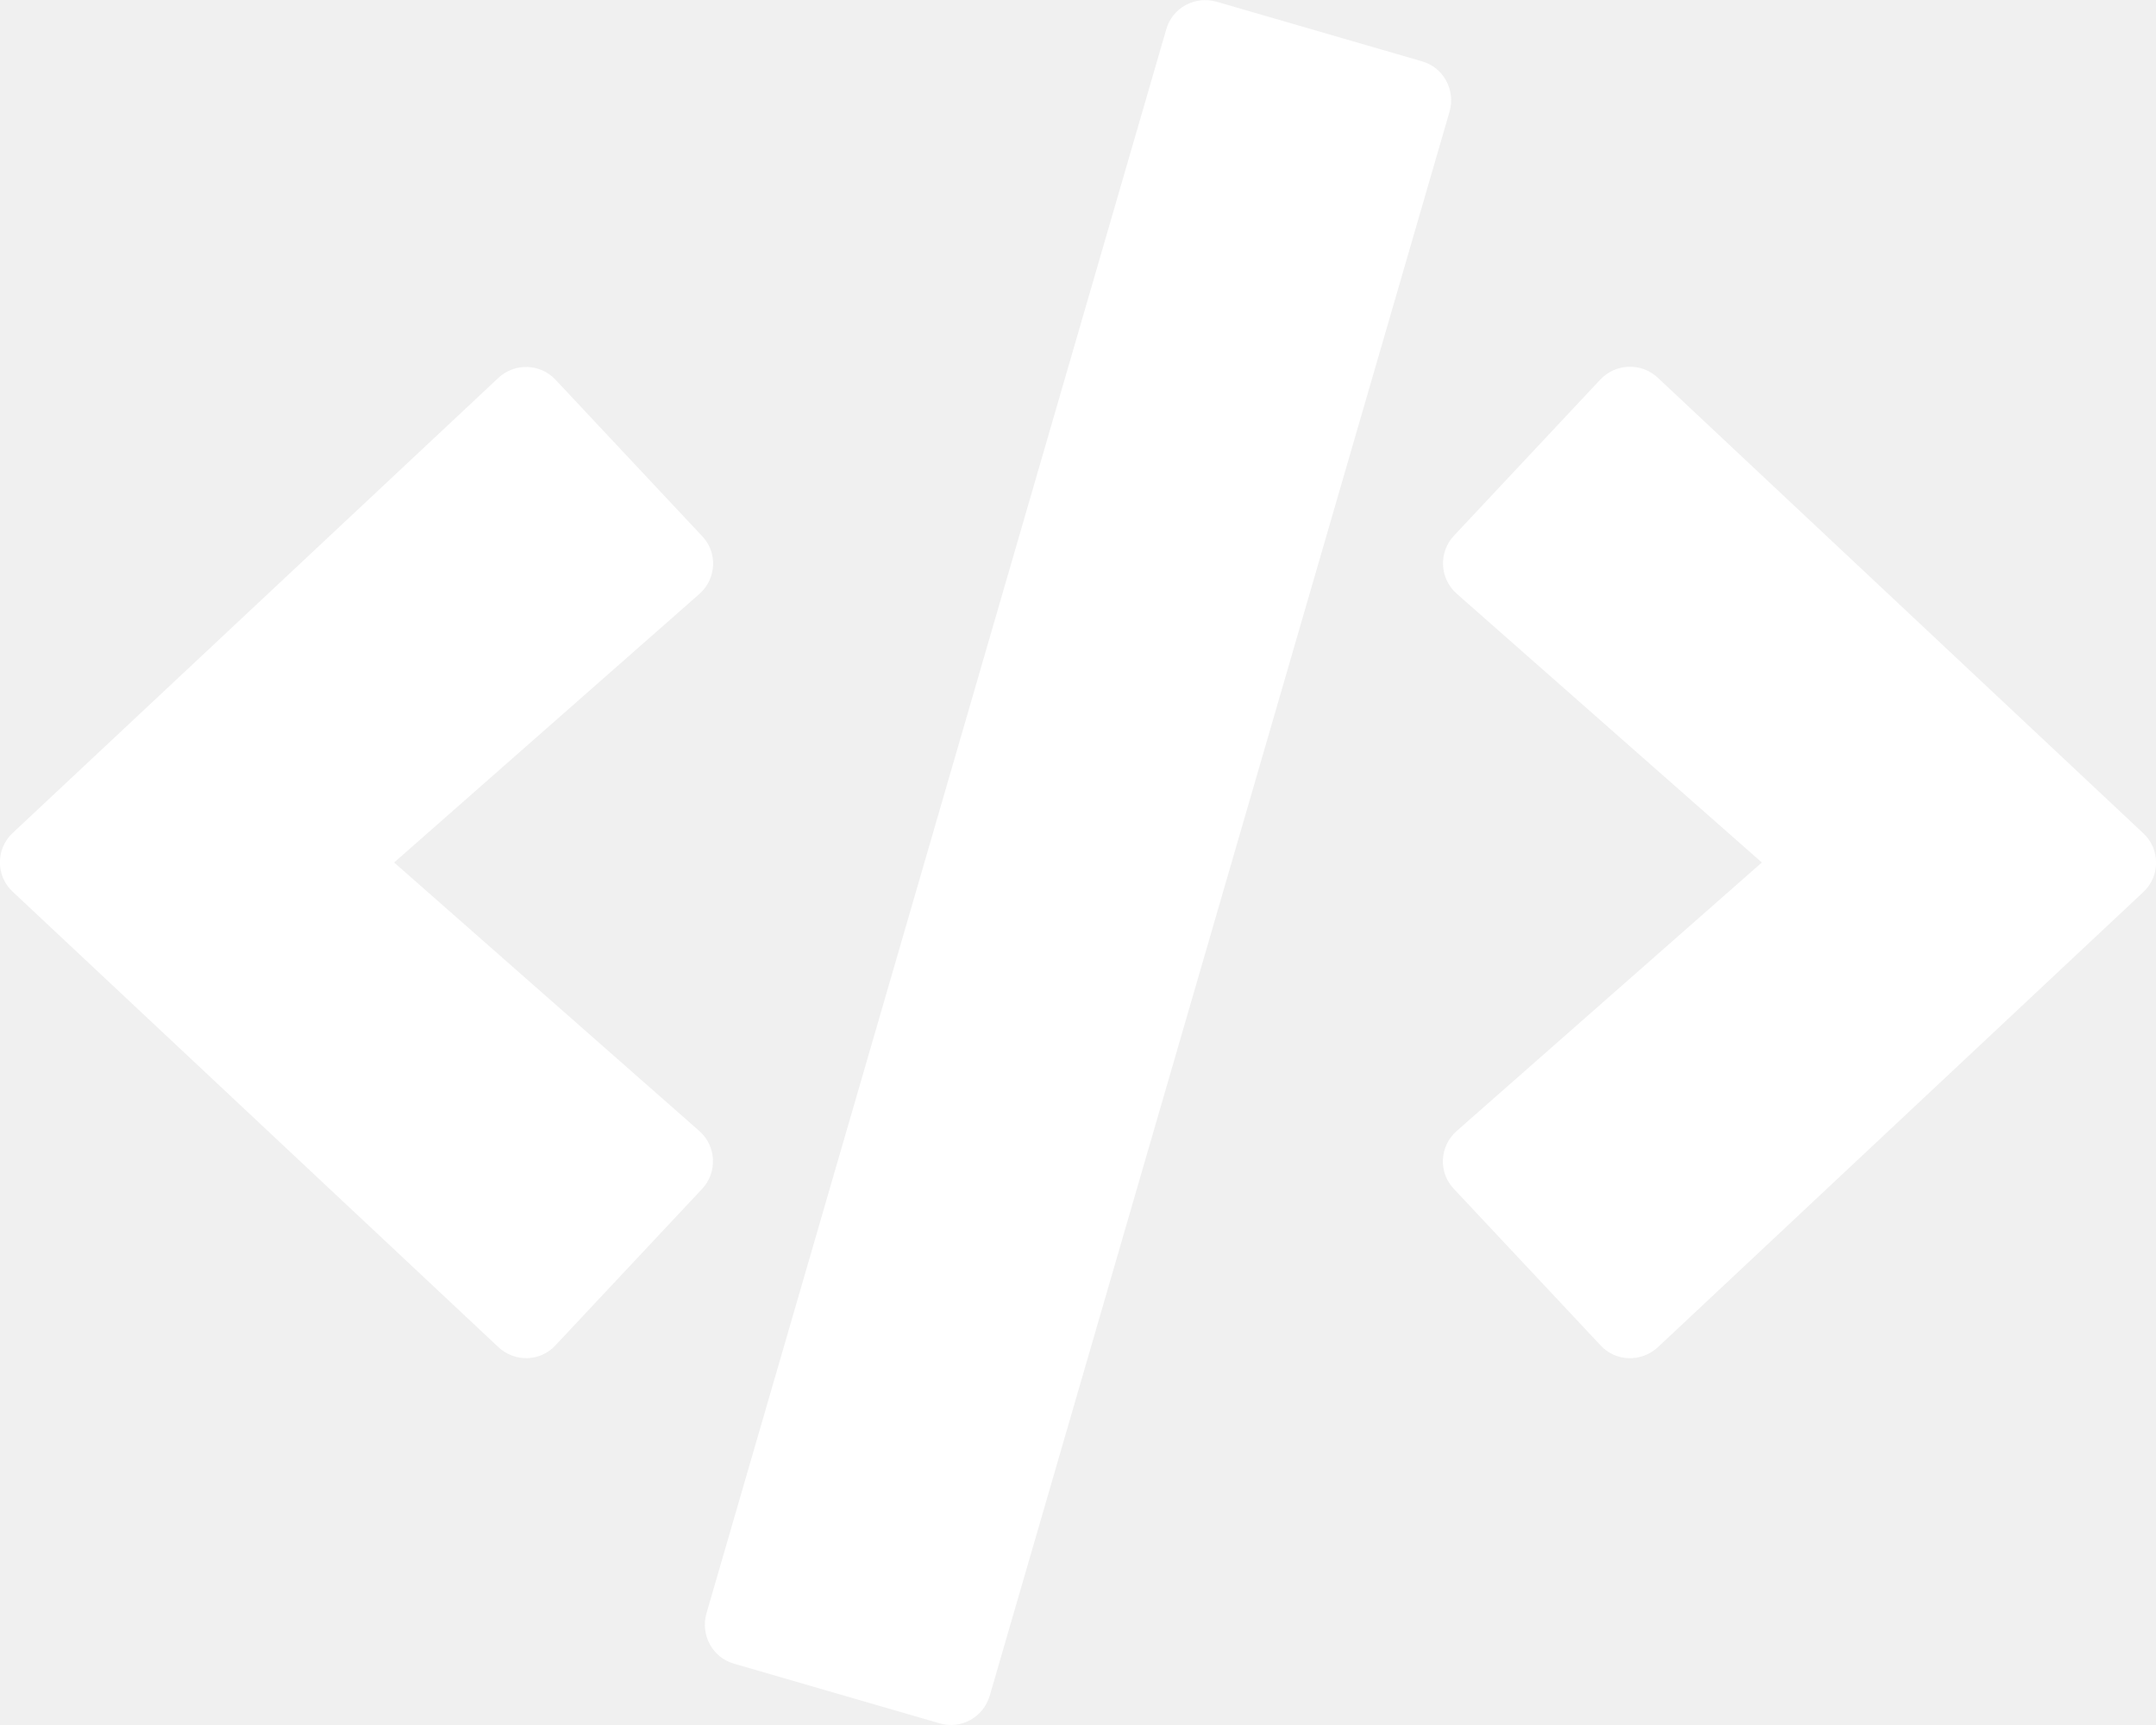
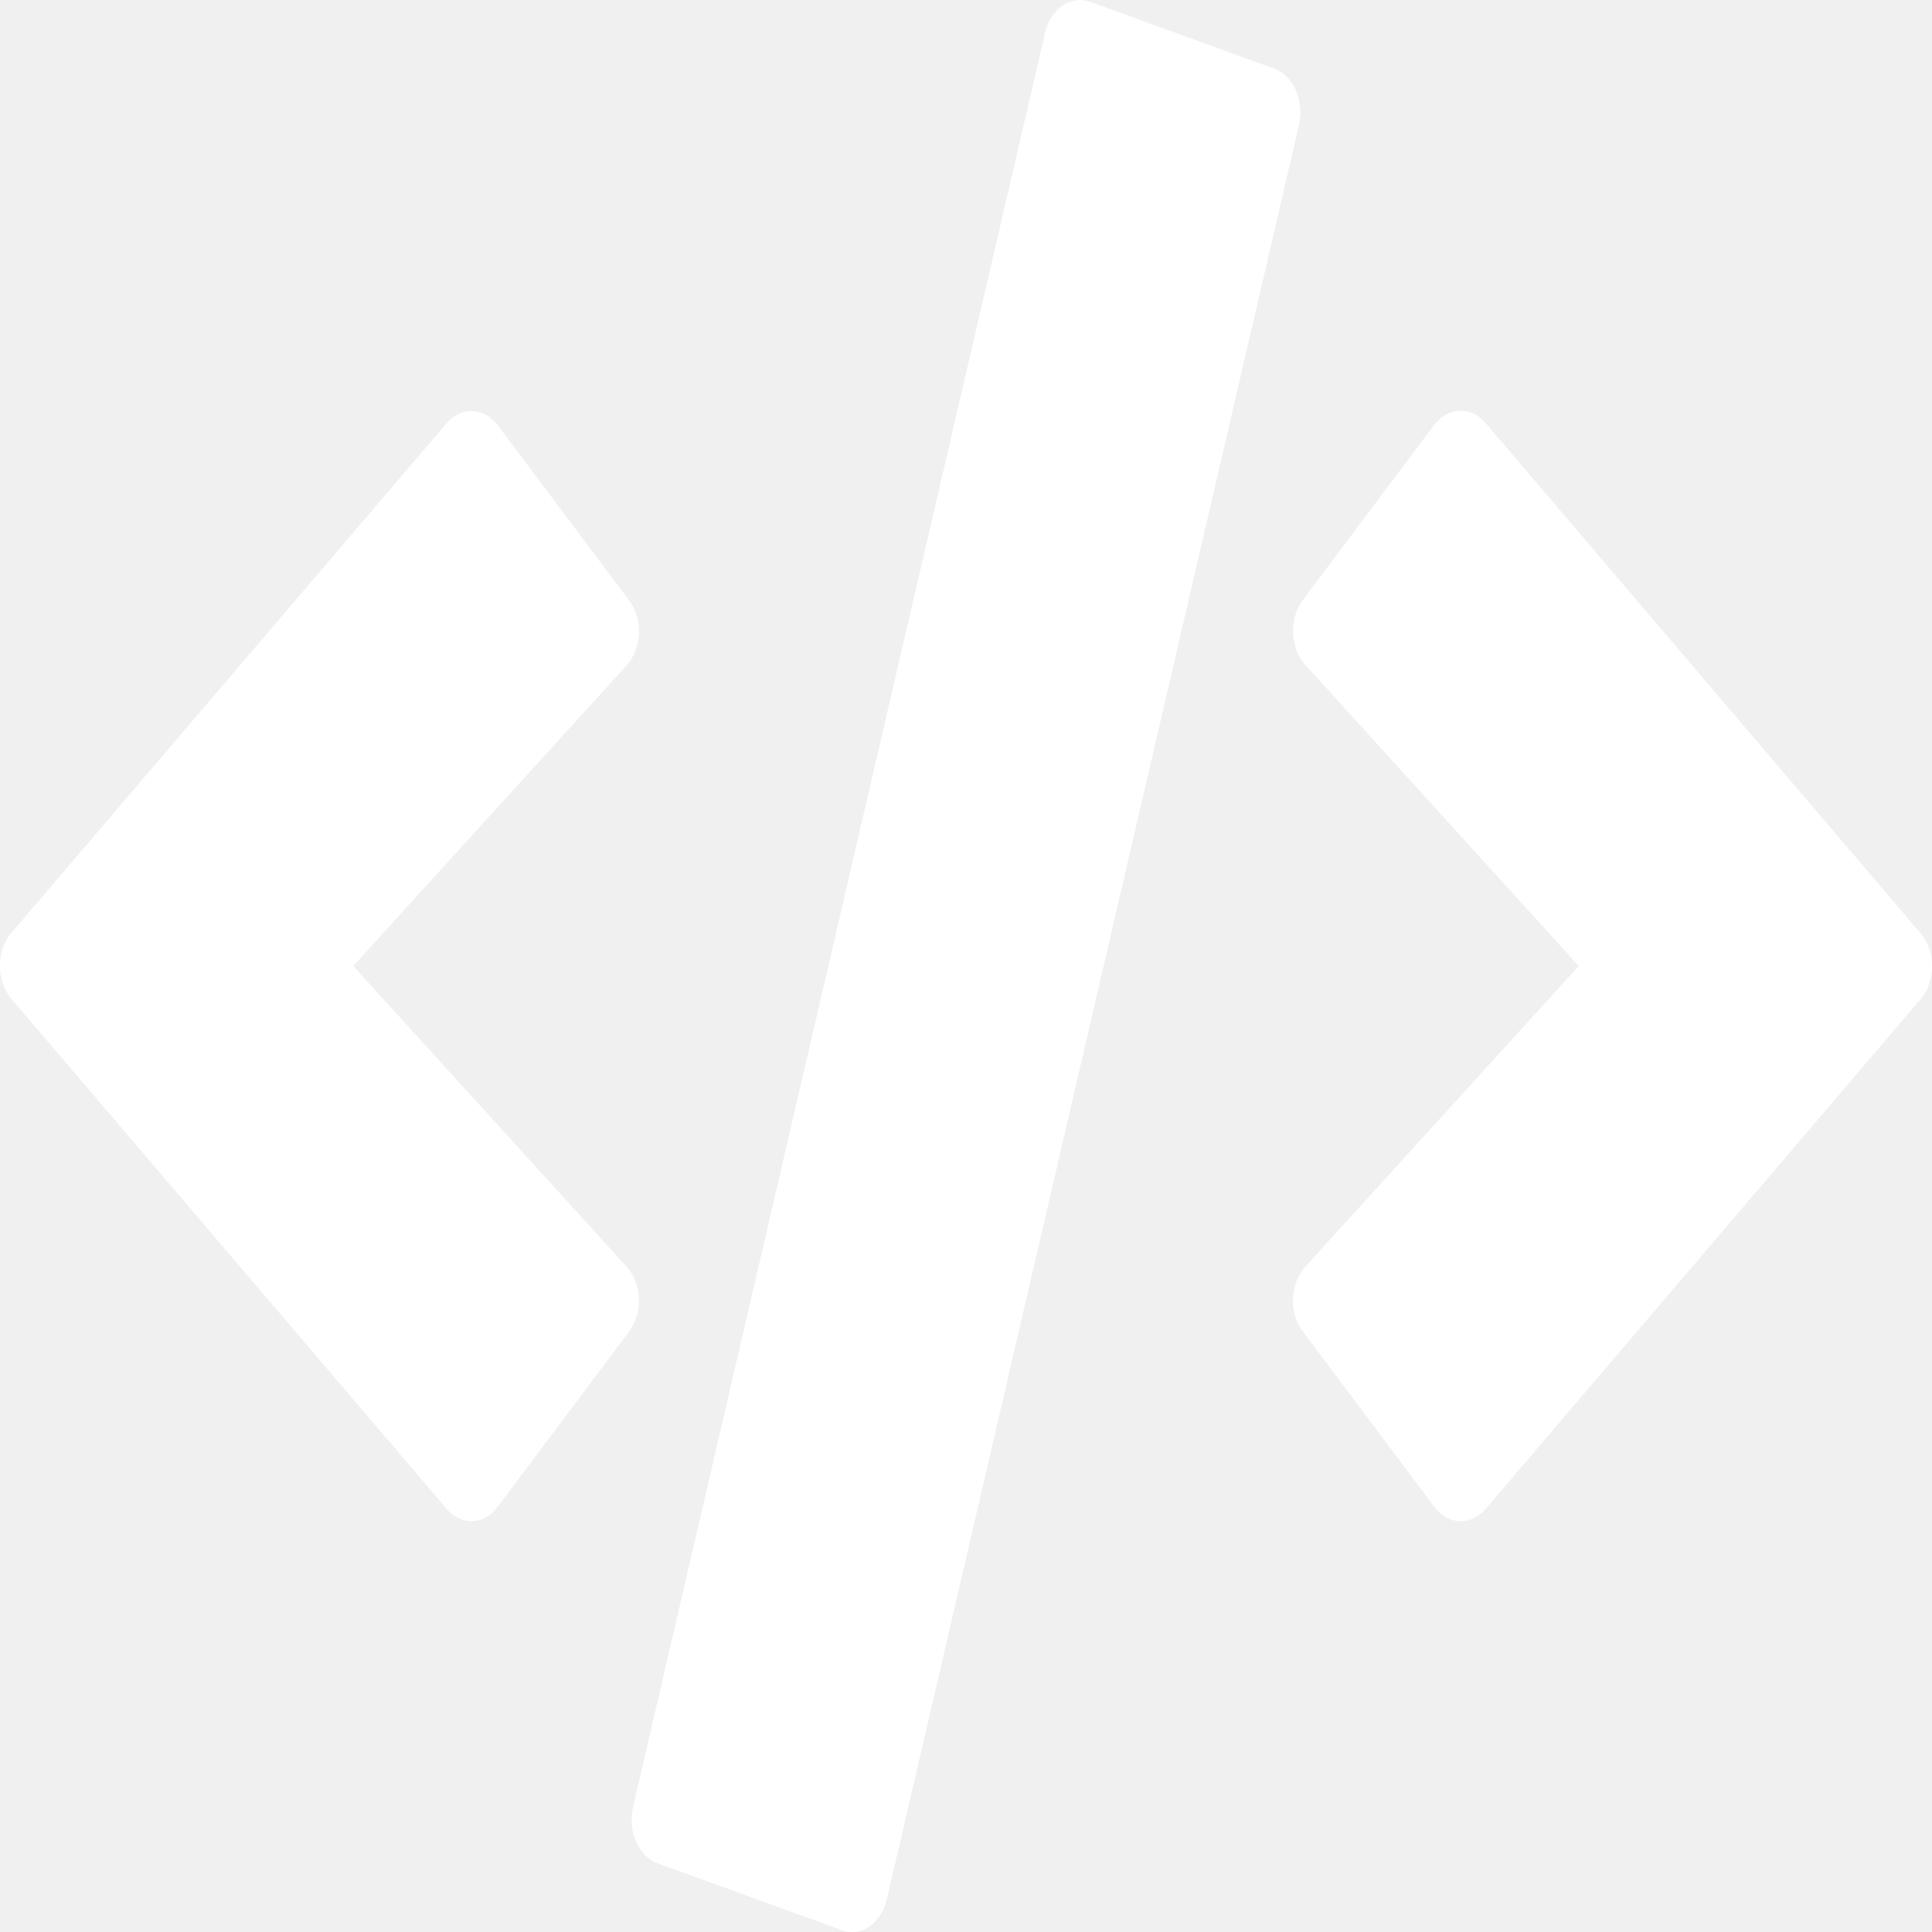
- <svg xmlns="http://www.w3.org/2000/svg" aria-hidden="true" focusable="false" data-prefix="fas" data-icon="code" role="img" width="640" height="512">
-   <rect id="backgroundrect" width="100%" height="100%" x="0" y="0" fill="none" stroke="none" />
-   <g class="currentLayer" style="">
-     <path fill="#ffffff" d="M278.9 511.5l-61-17.7c-6.4-1.8-10-8.5-8.2-14.9L346.2 8.7c1.8-6.4 8.5-10 14.9-8.2l61 17.7c6.4 1.8 10 8.5 8.2 14.9L293.8 503.3c-1.9 6.4-8.5 10.1-14.9 8.2zm-114-112.2l43.5-46.4c4.6-4.9 4.3-12.7-.8-17.2L117 256l90.6-79.7c5.1-4.5 5.5-12.3.8-17.2l-43.5-46.4c-4.5-4.8-12.1-5.1-17-.5L3.8 247.2c-5.1 4.7-5.1 12.8 0 17.5l144.1 135.1c4.9 4.6 12.5 4.4 17-.5zm327.2.6l144.1-135.1c5.1-4.7 5.1-12.8 0-17.5L492.1 112.1c-4.8-4.5-12.4-4.3-17 .5L431.6 159c-4.6 4.9-4.3 12.7.8 17.2L523 256l-90.6 79.7c-5.1 4.5-5.5 12.3-.8 17.2l43.5 46.4c4.5 4.9 12.1 5.1 17 .6z" id="svg_1" class="selected" fill-opacity="1" />
+ <svg xmlns="http://www.w3.org/2000/svg" width="50pt" height="50pt" viewBox="0 0 50 50" version="1.1">
+   <g id="surface1">
+     <path style=" stroke:none;fill-rule:nonzero;fill:rgb(100%,100%,100%);fill-opacity:1;" d="M 21.789 49.953 L 17.023 48.223 C 16.523 48.047 16.242 47.391 16.383 46.766 L 27.047 0.848 C 27.188 0.223 27.711 -0.129 28.211 0.047 L 32.977 1.777 C 33.477 1.953 33.758 2.609 33.617 3.234 L 22.953 49.148 C 22.805 49.773 22.289 50.137 21.789 49.953 Z M 12.883 38.992 L 16.281 34.461 C 16.641 33.984 16.617 33.223 16.219 32.785 L 9.141 25 L 16.219 17.219 C 16.617 16.777 16.648 16.016 16.281 15.539 L 12.883 11.008 C 12.531 10.539 11.938 10.508 11.555 10.957 L 0.297 24.141 C -0.102 24.598 -0.102 25.391 0.297 25.852 L 11.555 39.043 C 11.938 39.492 12.531 39.473 12.883 38.992 Z M 38.445 39.055 L 49.703 25.859 C 50.102 25.402 50.102 24.609 49.703 24.152 L 38.445 10.945 C 38.07 10.508 37.477 10.527 37.117 10.996 L 33.719 15.527 C 33.359 16.008 33.383 16.766 33.781 17.207 L 40.859 25 L 33.781 32.781 C 33.383 33.223 33.352 33.984 33.719 34.461 L 37.117 38.992 C 37.469 39.473 38.062 39.492 38.445 39.055 Z M 38.445 39.055 " />
  </g>
</svg>
